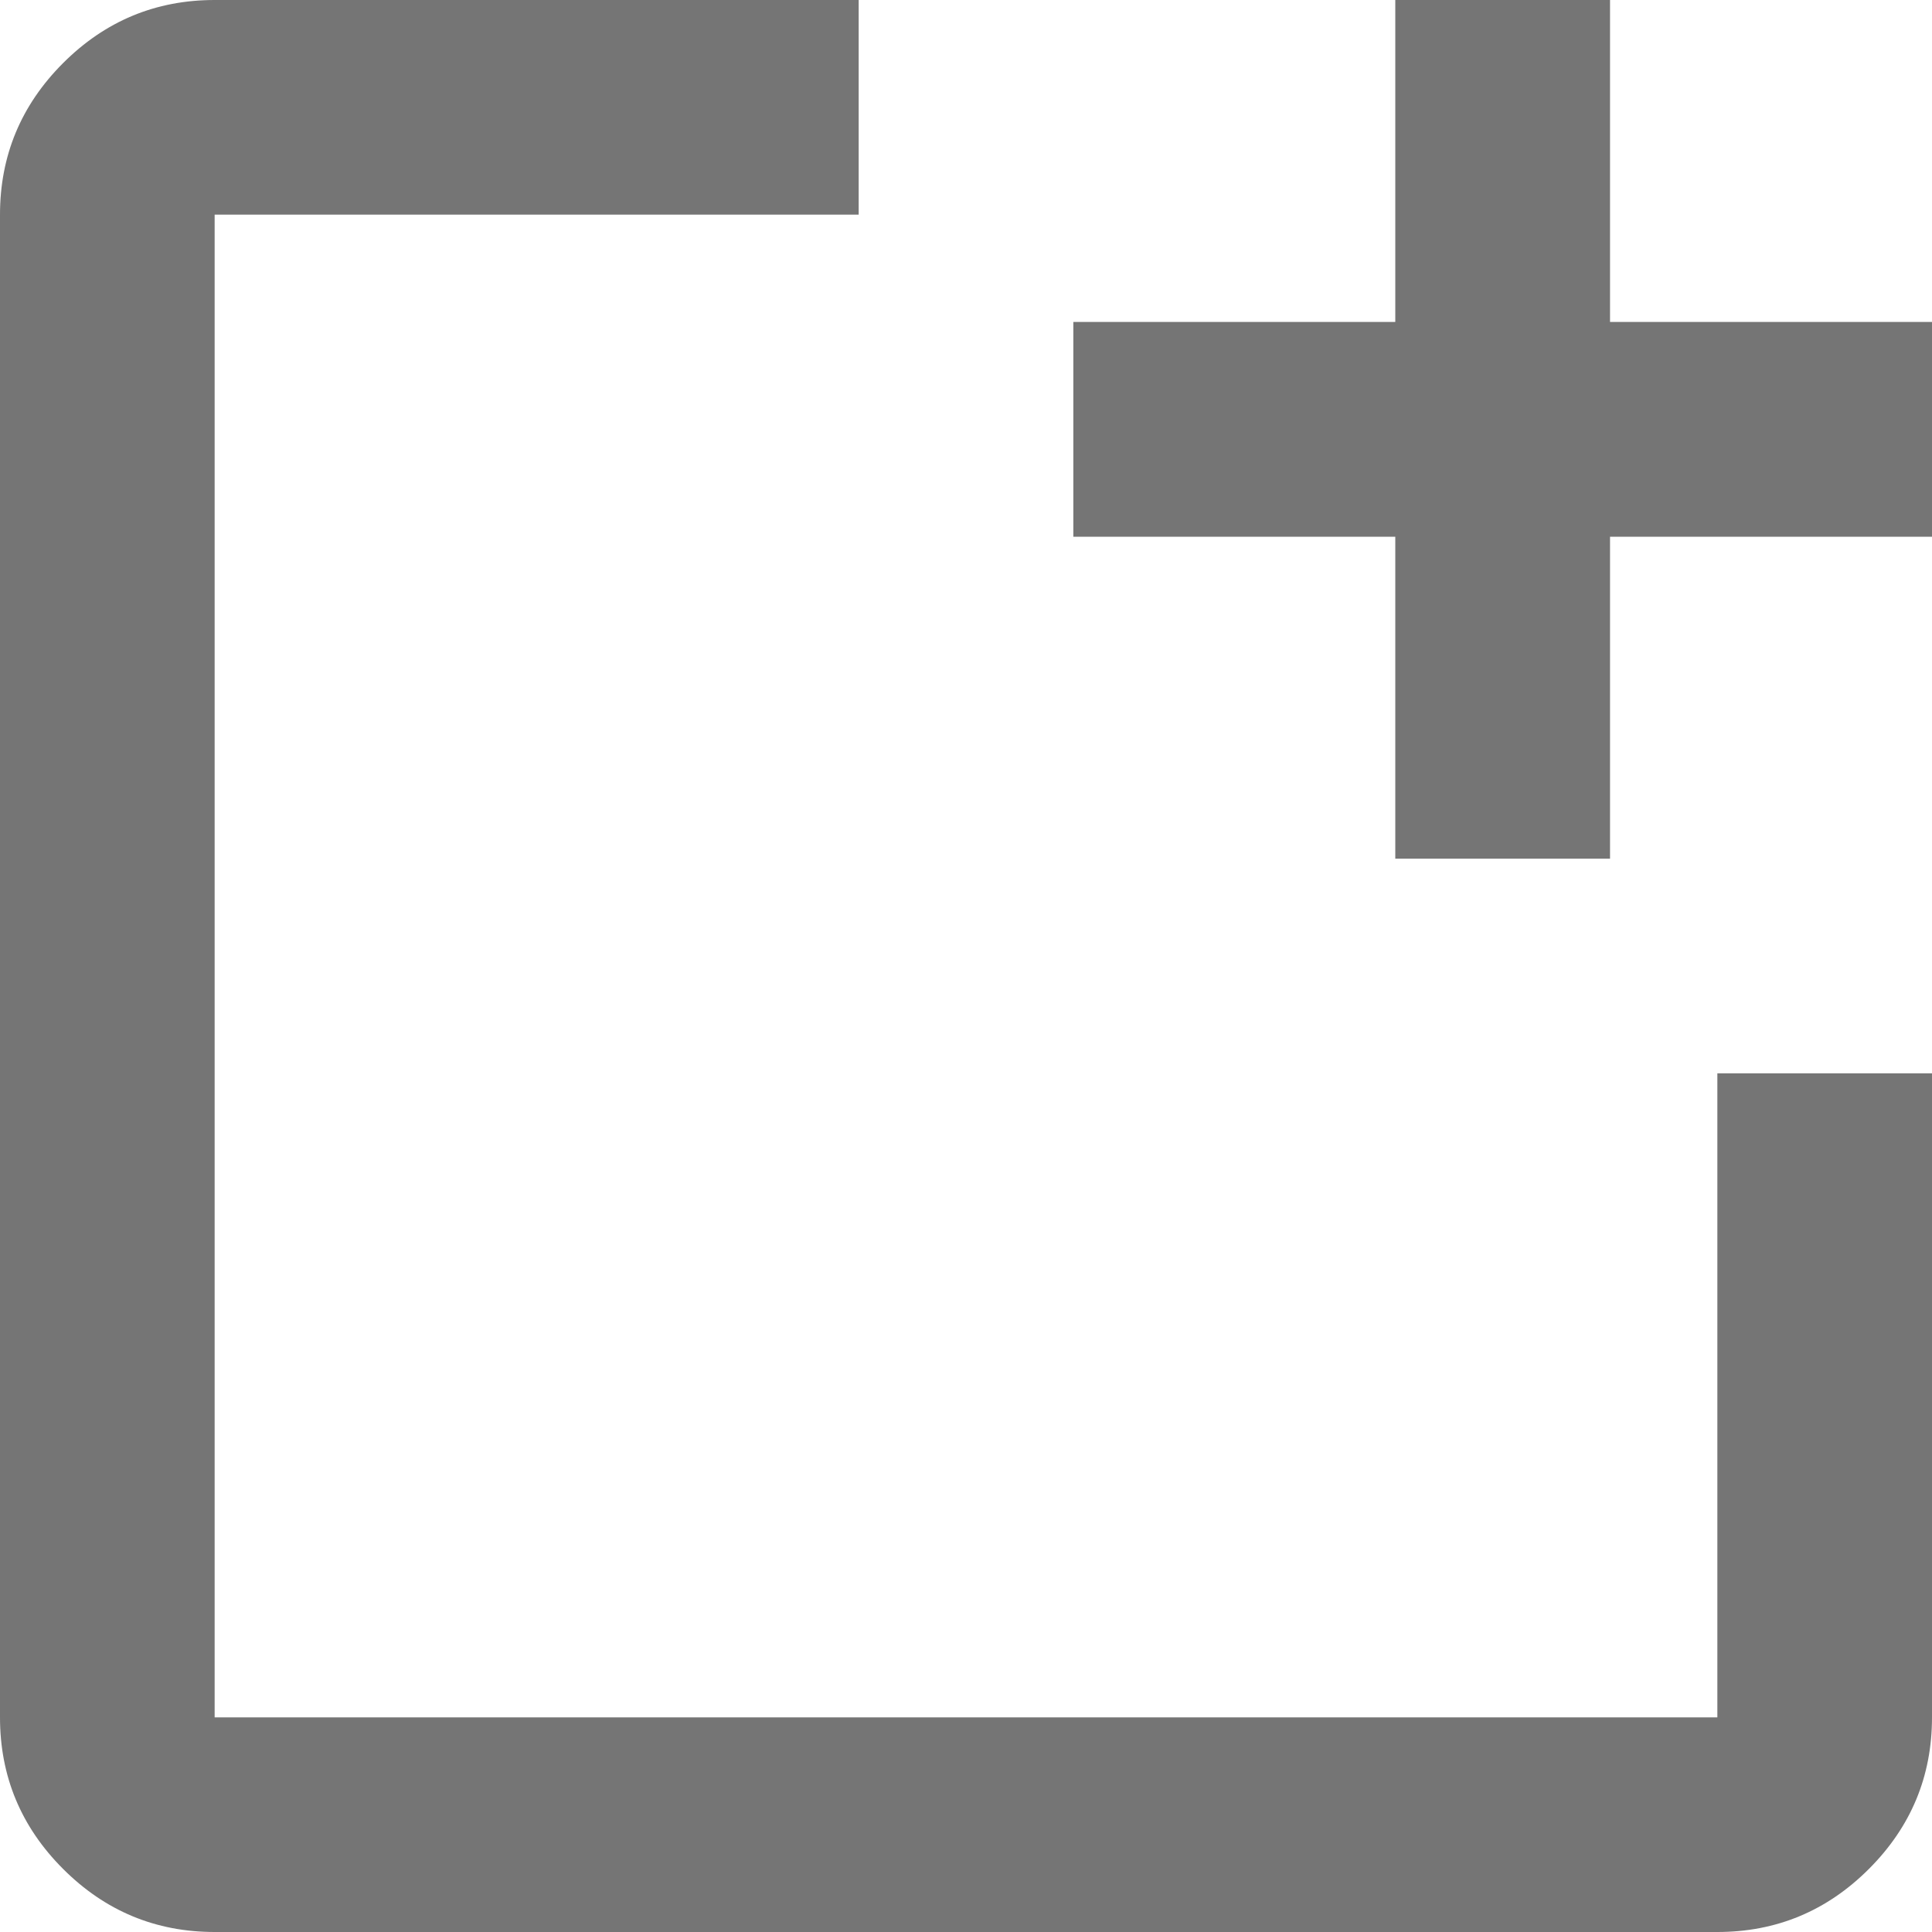
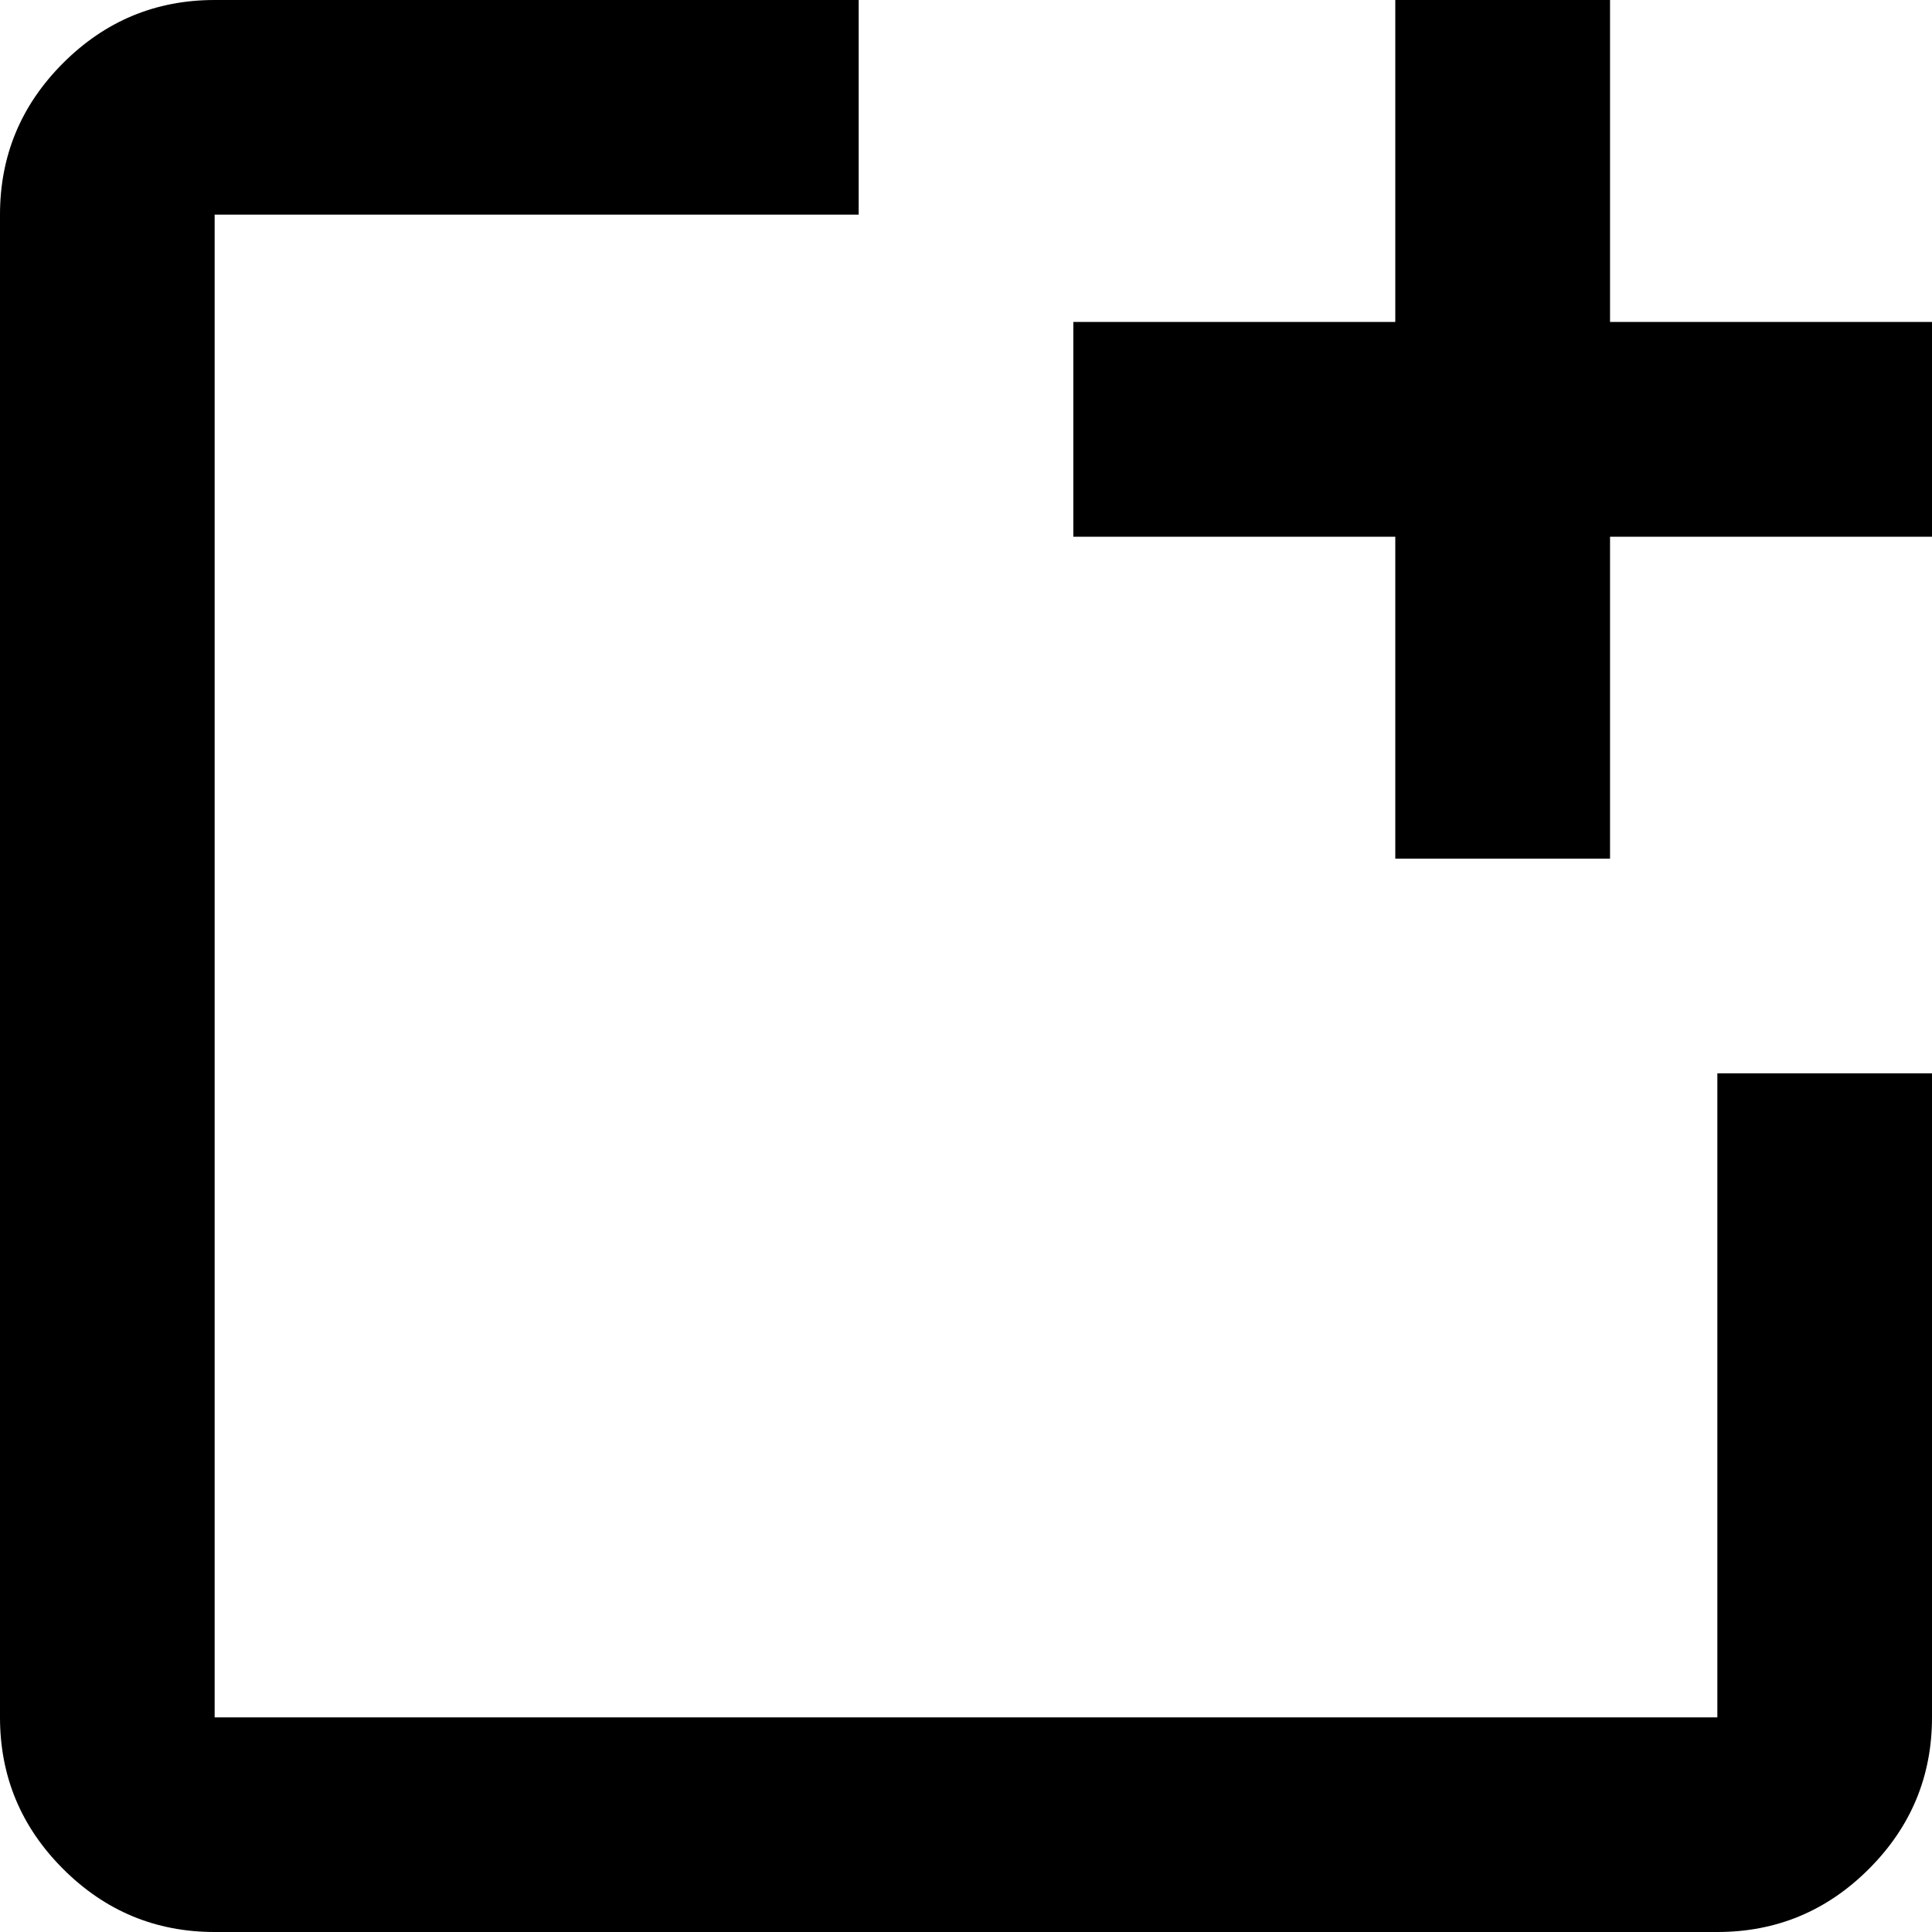
<svg xmlns="http://www.w3.org/2000/svg" width="20" height="20" viewBox="0 0 20 20" fill="none">
-   <path d="M2.222 20C1.611 20 1.088 19.782 0.653 19.347C0.218 18.912 0 18.389 0 17.778V2.222C0 1.611 0.218 1.088 0.653 0.653C1.088 0.218 1.611 0 2.222 0H8.889V2.222H2.222V17.778H17.778V11.111H20V17.778C20 18.389 19.782 18.912 19.347 19.347C18.912 19.782 18.389 20 17.778 20H2.222ZM14.444 8.889V5.556H11.111V3.333H14.444V0H16.667V3.333H20V5.556H16.667V8.889H14.444Z" fill="#757575" />
+   <path d="M2.222 20C1.611 20 1.088 19.782 0.653 19.347C0.218 18.912 0 18.389 0 17.778V2.222C0 1.611 0.218 1.088 0.653 0.653C1.088 0.218 1.611 0 2.222 0H8.889V2.222H2.222V17.778H17.778V11.111H20V17.778C20 18.389 19.782 18.912 19.347 19.347C18.912 19.782 18.389 20 17.778 20H2.222ZM14.444 8.889V5.556H11.111V3.333H14.444V0H16.667V3.333H20V5.556H16.667V8.889H14.444Z" fill="currentColor" />
</svg>
